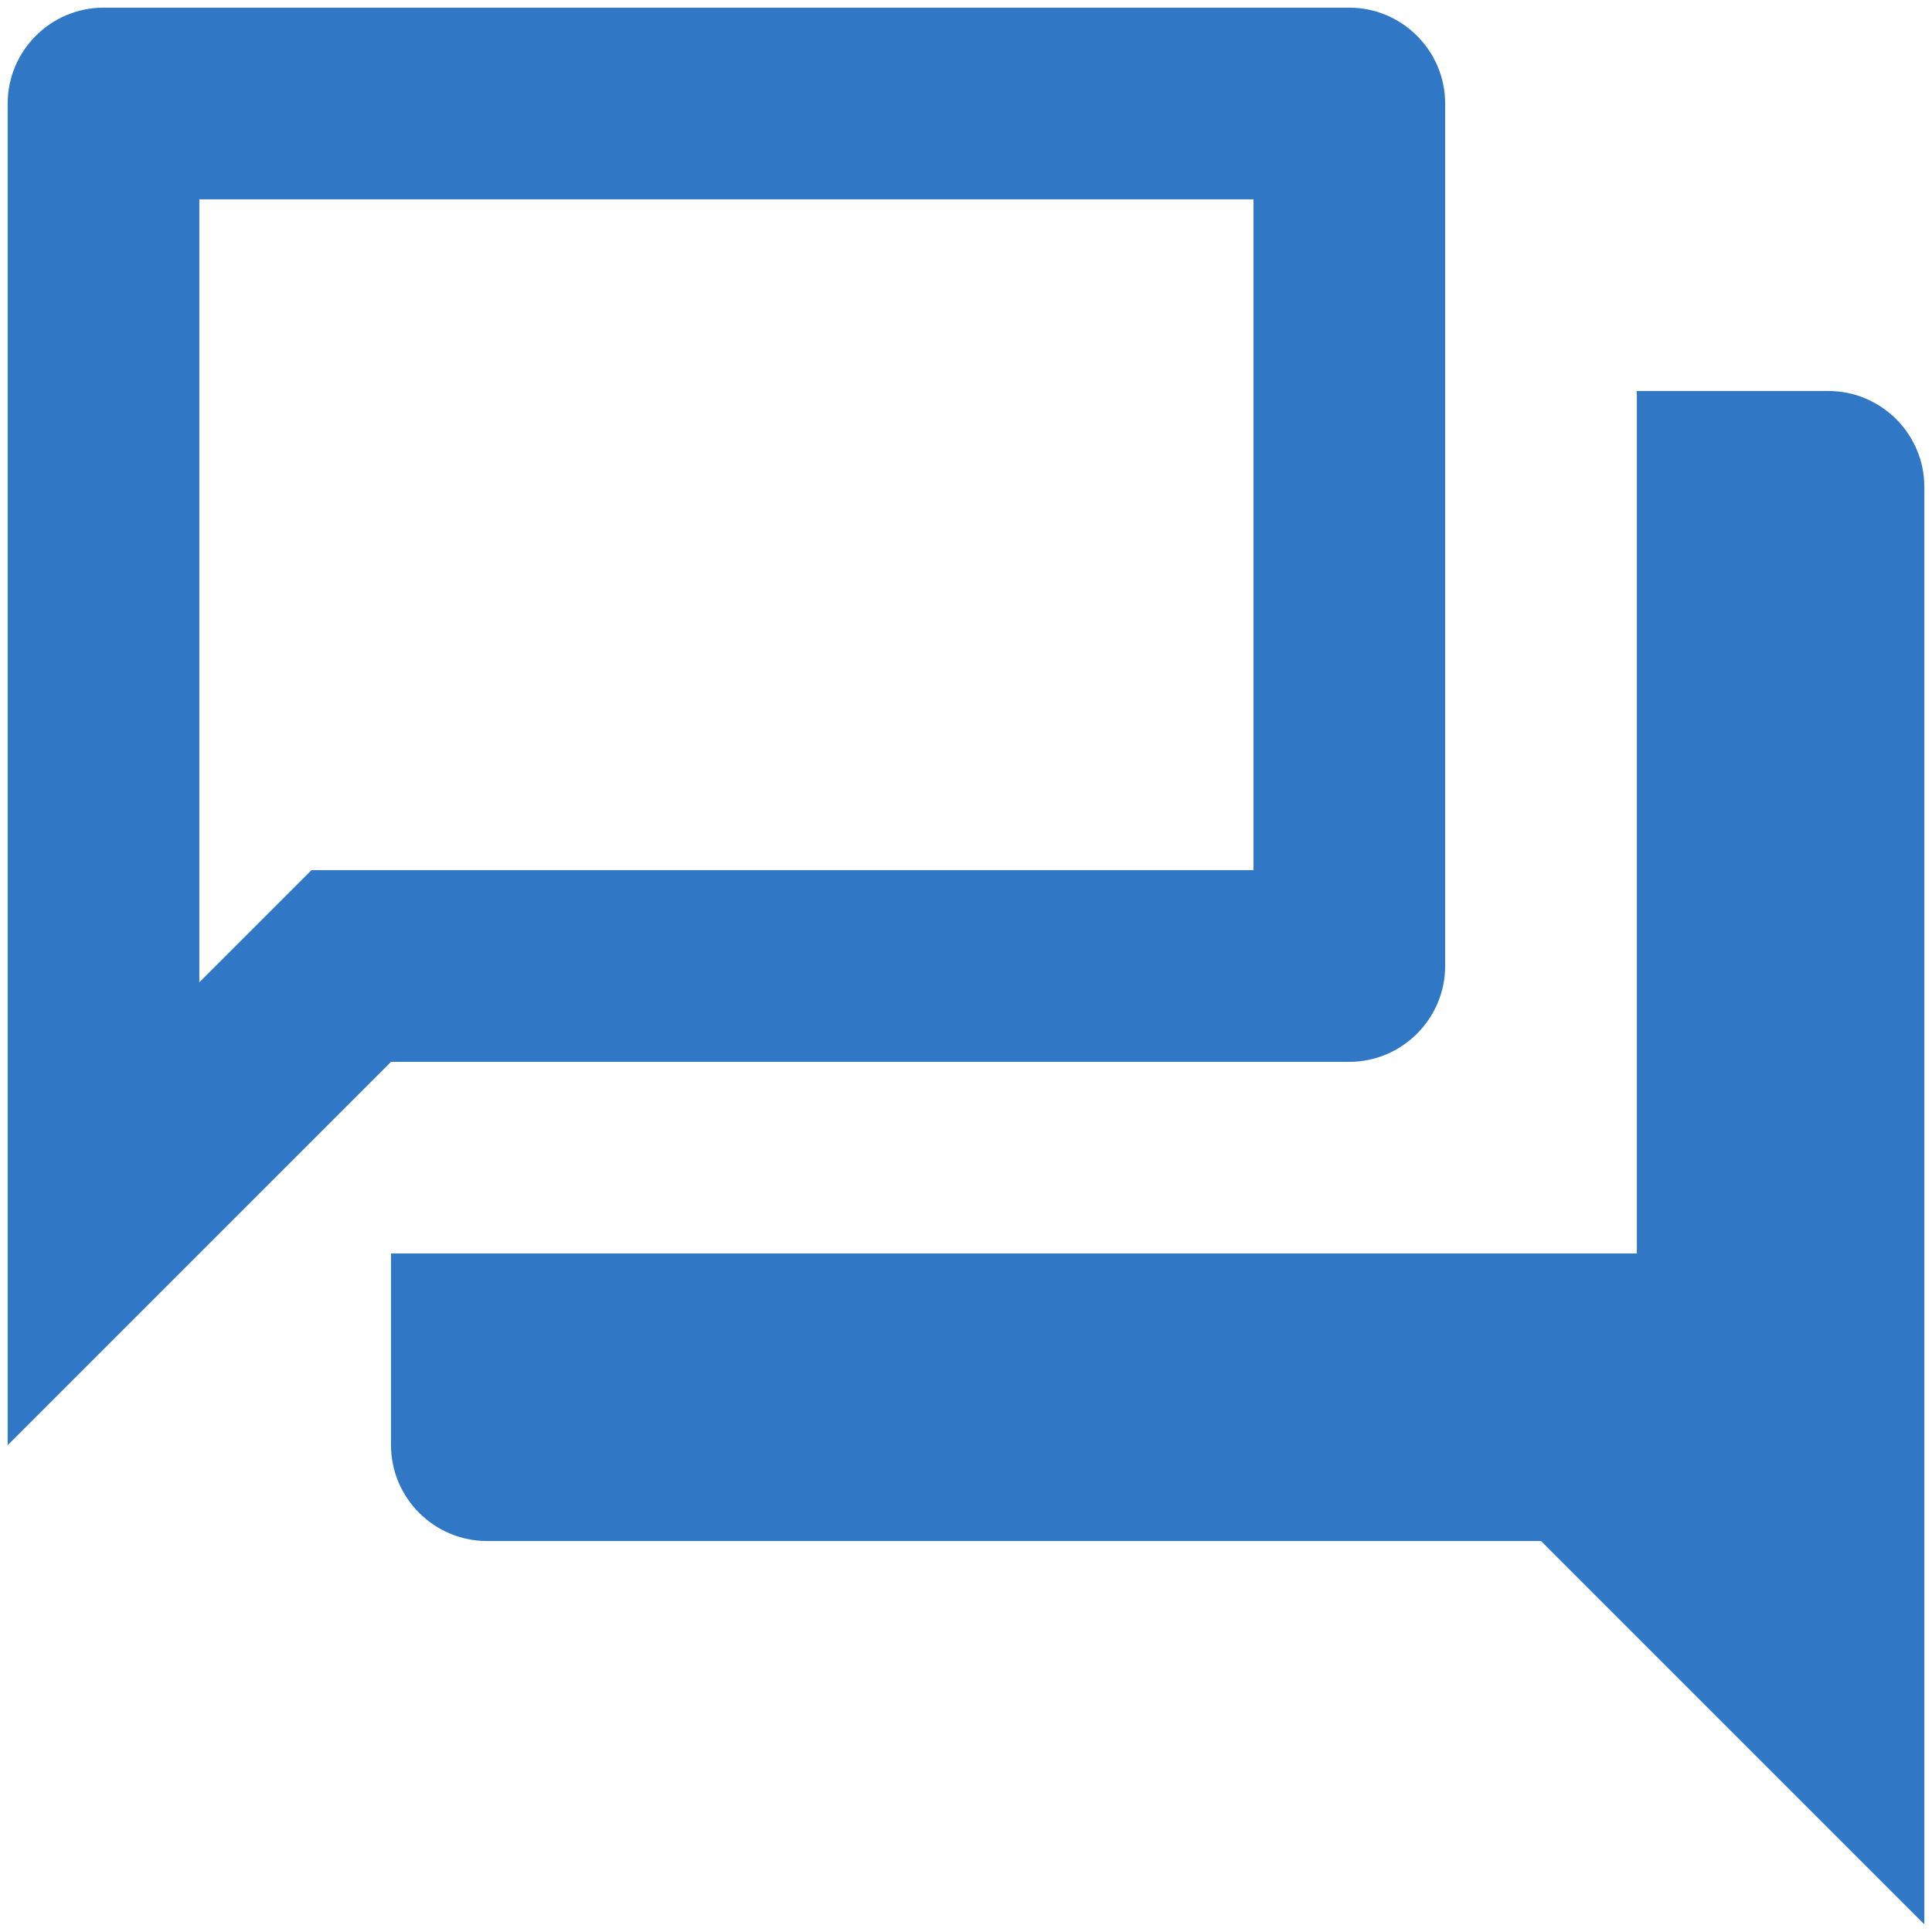
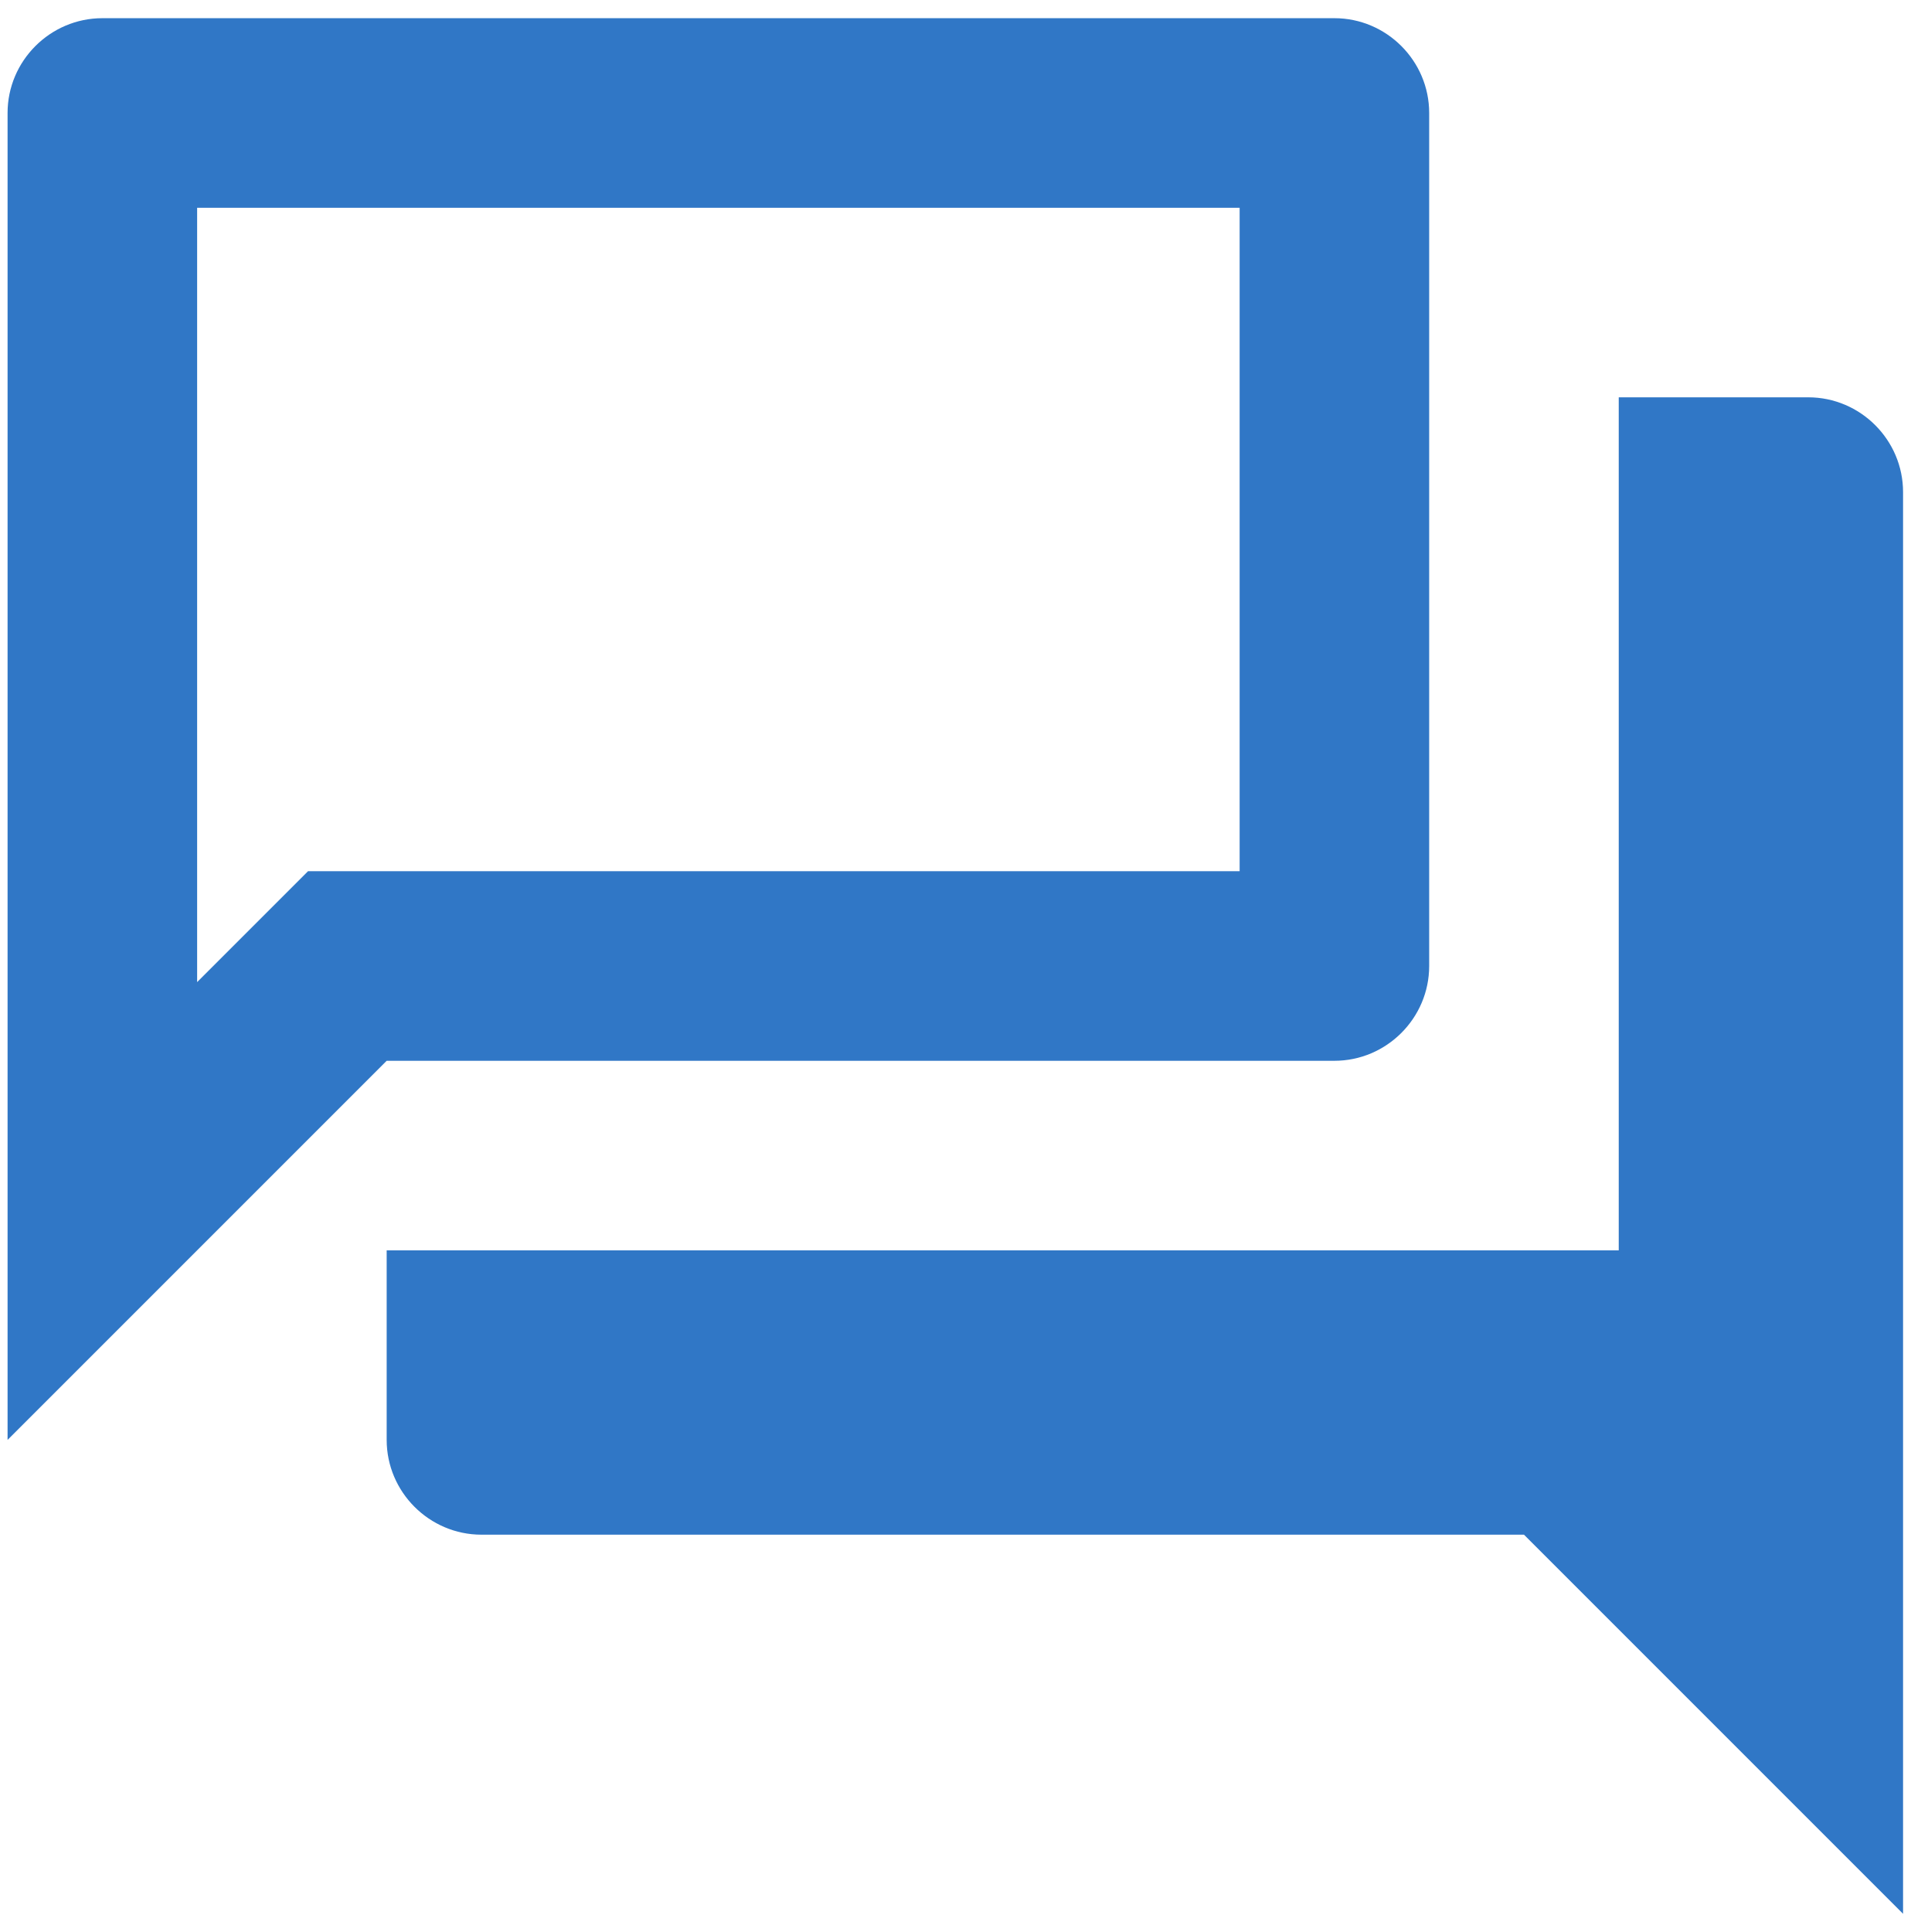
- <svg xmlns="http://www.w3.org/2000/svg" width="90" height="90" viewBox="0 0 84 84" fill="none">
+ <svg xmlns="http://www.w3.org/2000/svg" width="90" height="91" viewBox="0 0 84 84" fill="none">
  <path d="M54.5 8.667V37.833H13.542L8.667 42.708V8.667H54.5ZM58.667 0.333H4.5C2.208 0.333 0.333 2.208 0.333 4.5V62.833L17 46.167H58.667C60.958 46.167 62.833 44.292 62.833 42V4.5C62.833 2.208 60.958 0.333 58.667 0.333ZM79.5 17H71.167V54.5H17V62.833C17 65.125 18.875 67 21.167 67H67L83.667 83.667V21.167C83.667 18.875 81.792 17 79.5 17Z" fill="#3077C6" />
</svg>
